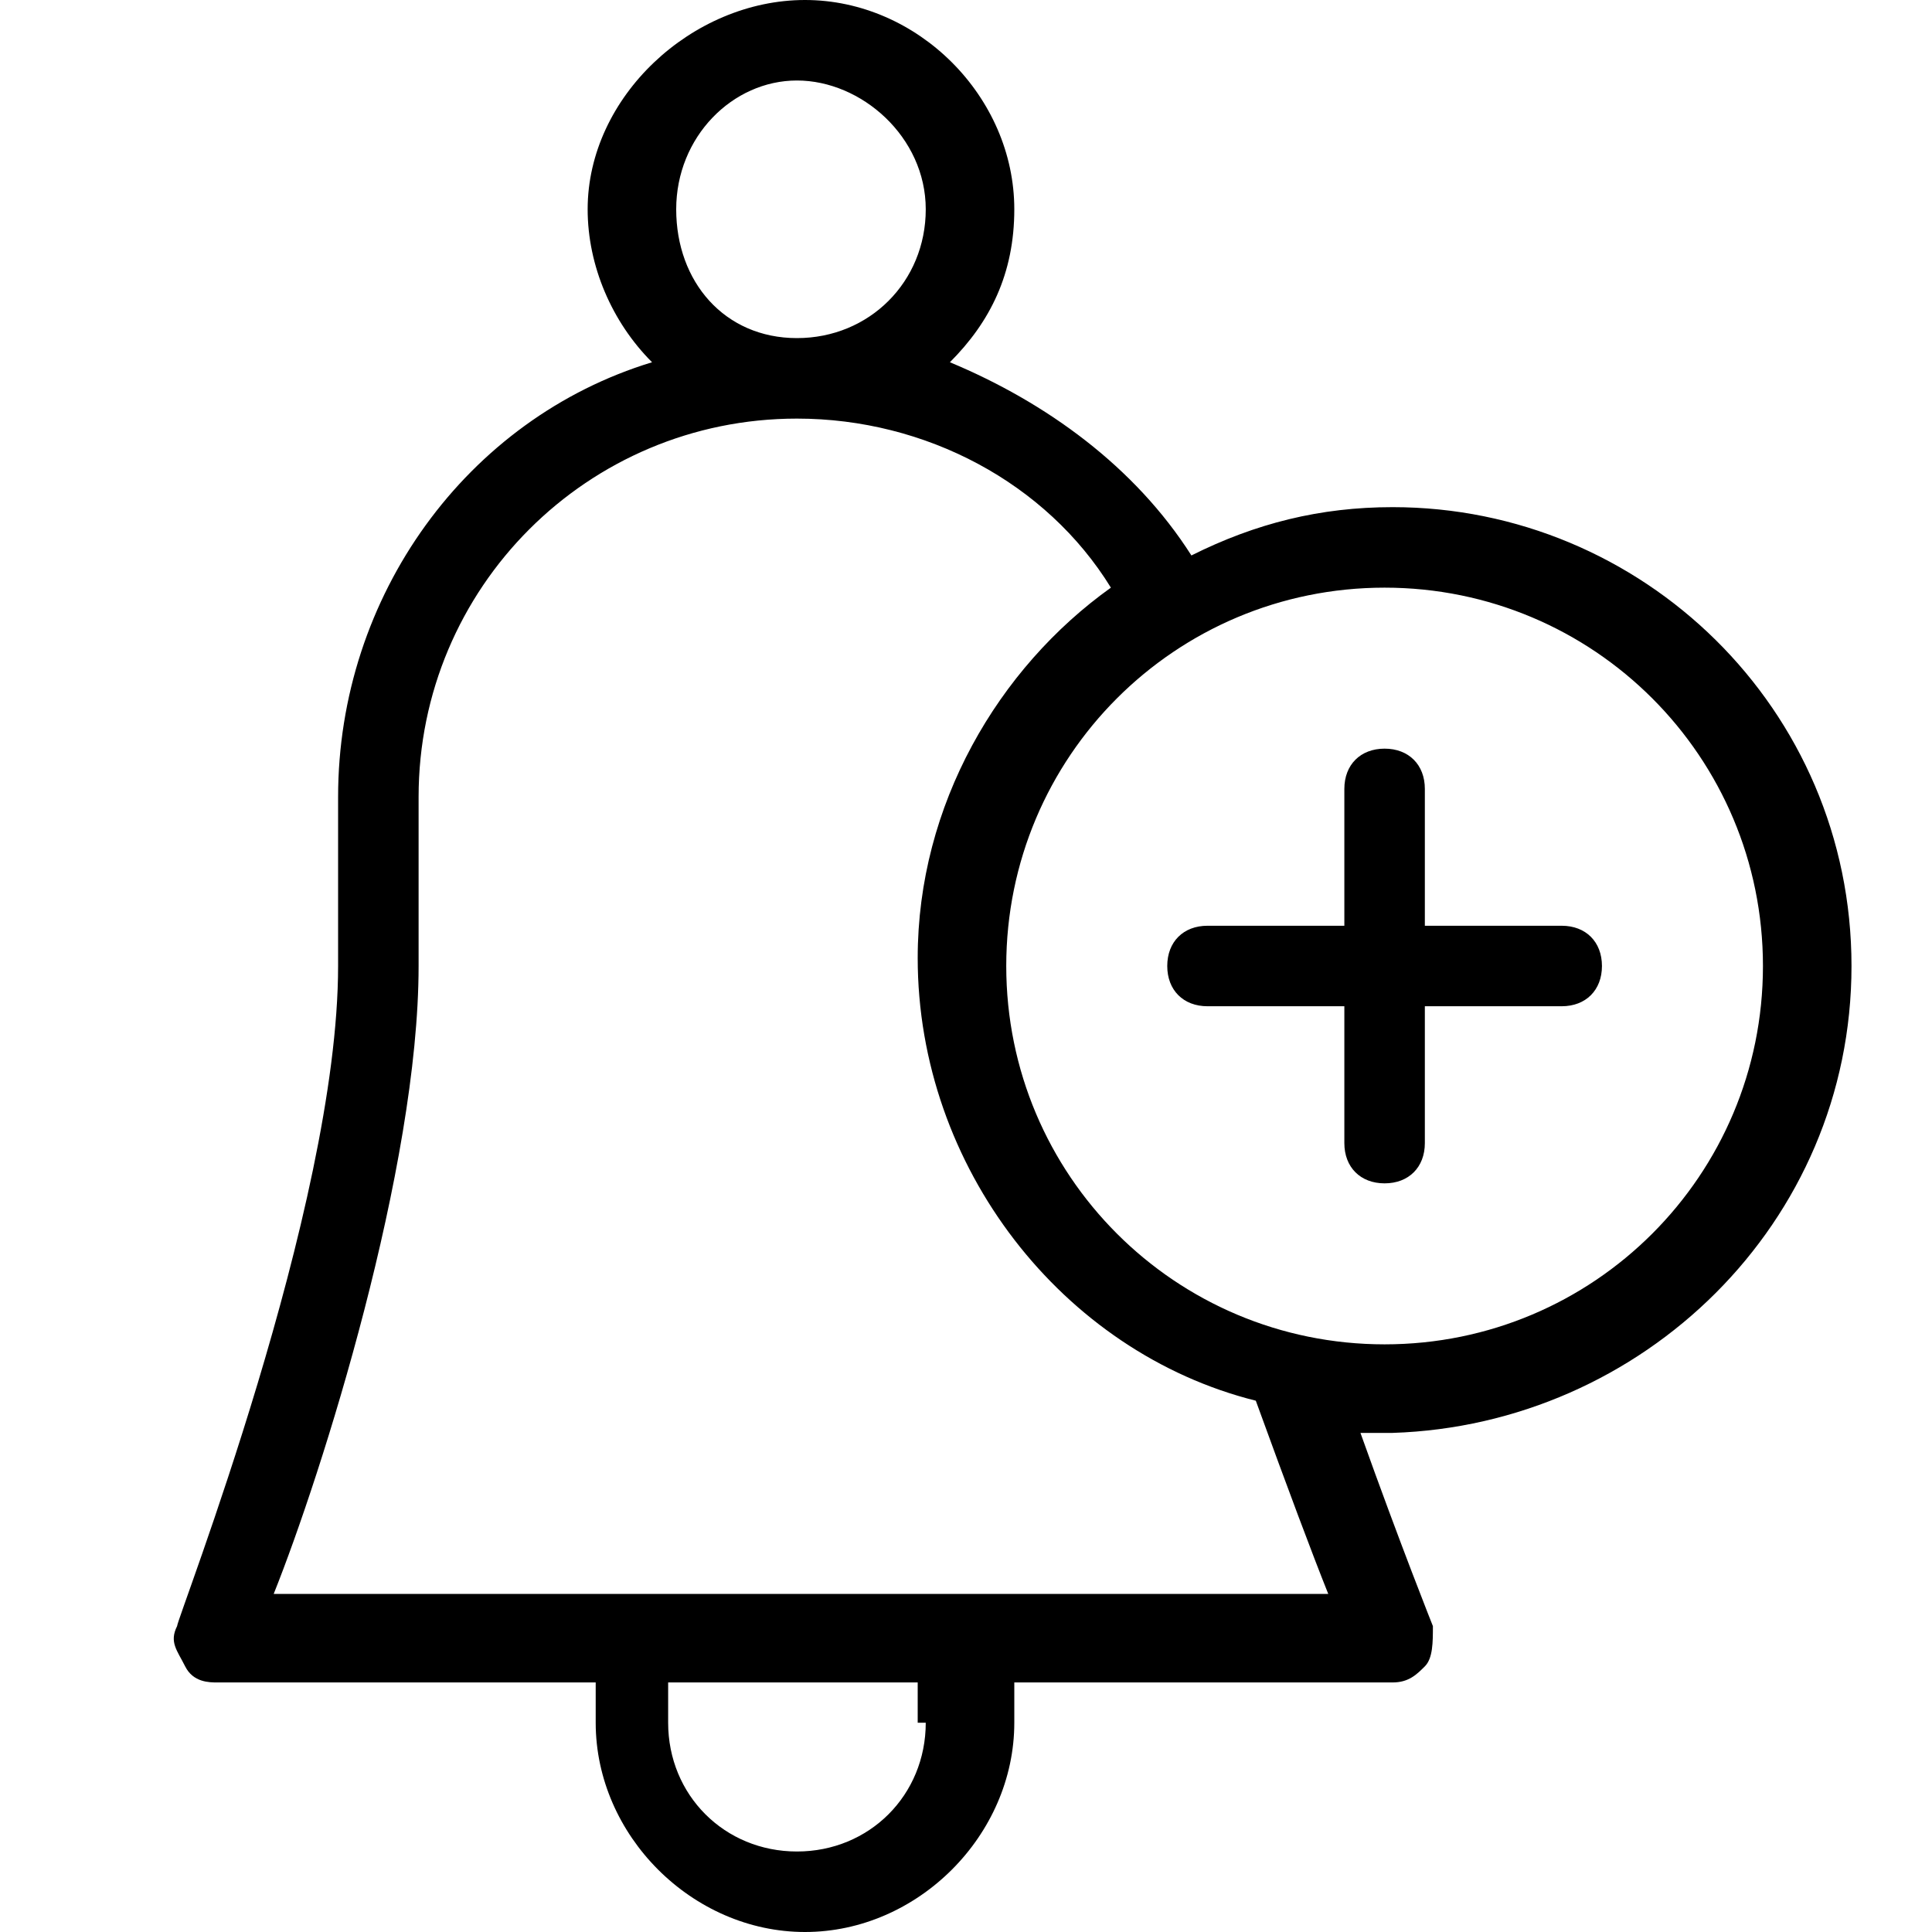
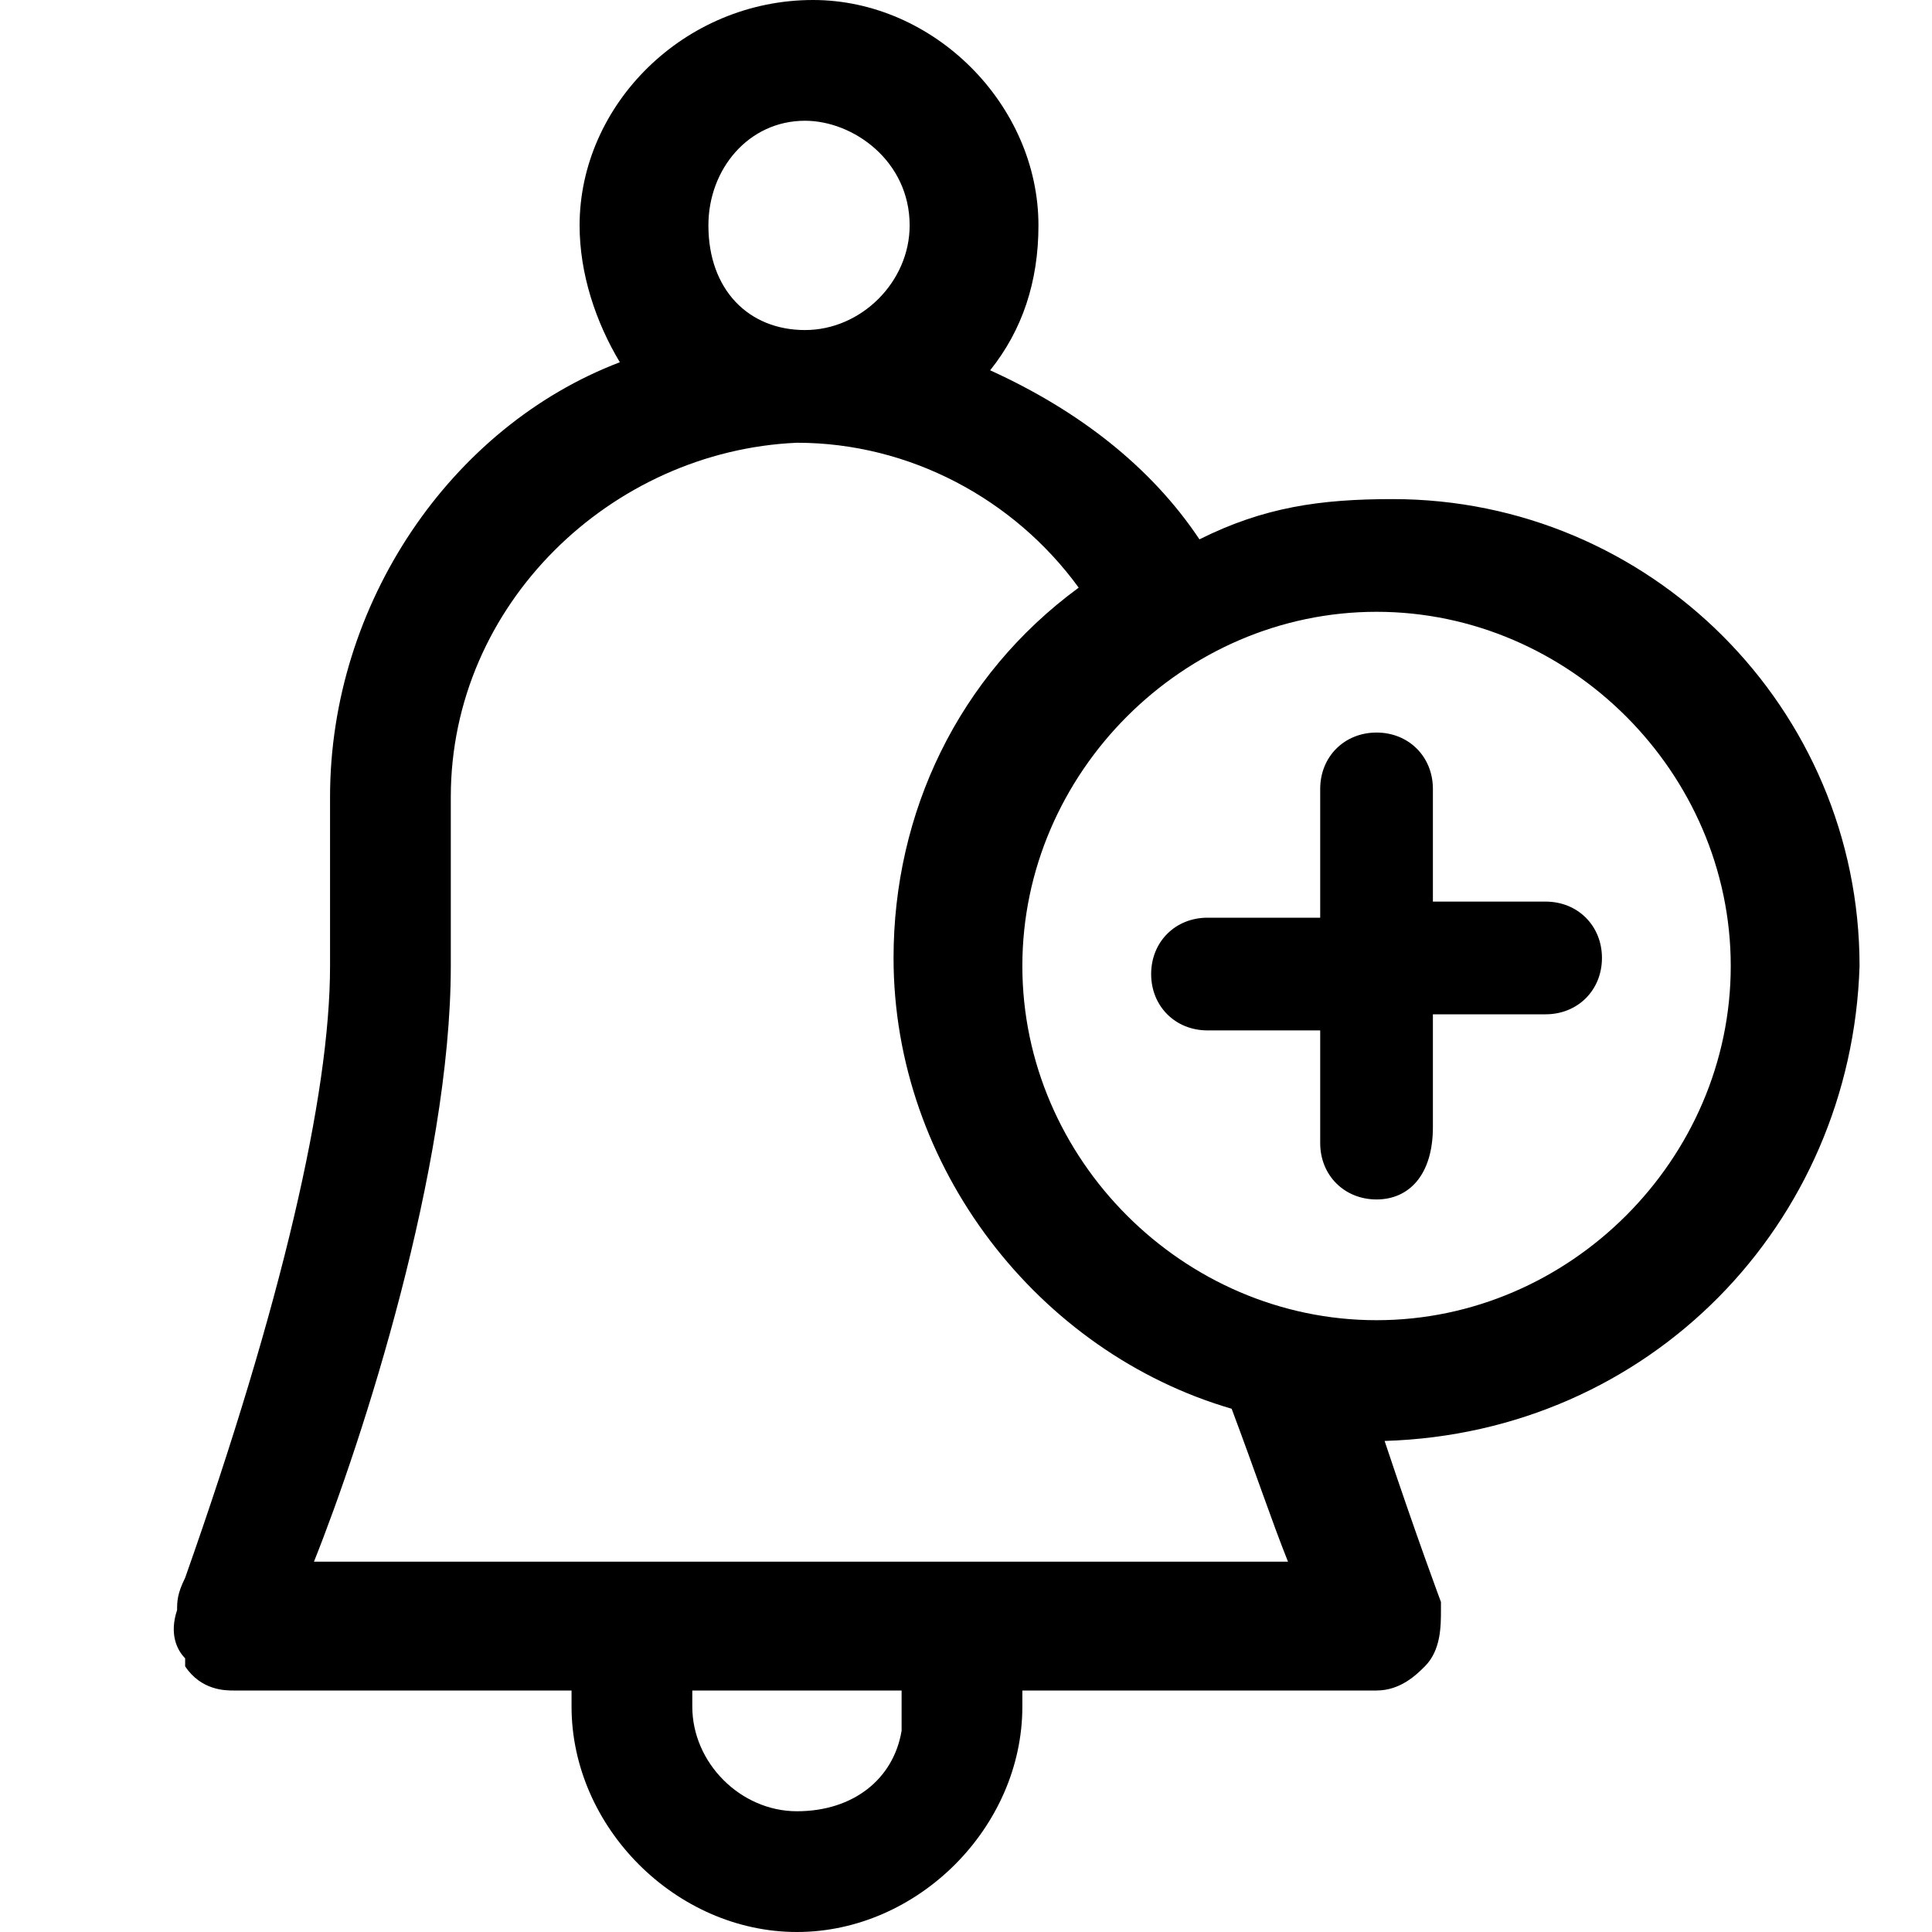
<svg xmlns="http://www.w3.org/2000/svg" version="1.1" id="Layer_1" x="0px" y="0px" viewBox="0 0 24 24" style="enable-background:new 0 0 24 24;" xml:space="preserve">
-   <path d="M23,12c0-3.2-2.6-5.7-5.7-5.7c-0.9,0-1.7,0.2-2.5,0.6c-0.7-1.1-1.8-1.9-3-2.4c0.5-0.5,0.8-1.1,0.8-1.9  c0-1.4-1.2-2.6-2.6-2.6S7.3,1.2,7.3,2.6c0,0.7,0.3,1.4,0.8,1.9C5.8,5.2,4.2,7.4,4.2,9.9V12c0,3-2,8.1-2,8.2c-0.1,0.2,0,0.3,0.1,0.5  s0.3,0.2,0.4,0.2h4.7v0.5c0,1.4,1.2,2.6,2.6,2.6s2.6-1.2,2.6-2.6v-0.5h4.7c0.2,0,0.3-0.1,0.4-0.2s0.1-0.3,0.1-0.5c0,0-0.4-1-0.9-2.4  c0.1,0,0.3,0,0.4,0C20.4,17.7,23,15.2,23,12z M21.9,12c0,2.6-2.1,4.7-4.7,4.7s-4.7-2.1-4.7-4.7c0-2.6,2.1-4.7,4.7-4.7  S21.9,9.4,21.9,12z M8.4,2.6C8.4,1.7,9.1,1,9.9,1s1.6,0.7,1.6,1.6s-0.7,1.6-1.6,1.6S8.4,3.5,8.4,2.6z M11.5,21.4  c0,0.9-0.7,1.6-1.6,1.6s-1.6-0.7-1.6-1.6v-0.5h3.1V21.4z M16.5,19.8H3.4C4,18.3,5.2,14.5,5.2,12V9.9c0-2.6,2.1-4.7,4.7-4.7  c1.6,0,3.1,0.8,3.9,2.1c-1.4,1-2.4,2.7-2.4,4.6c0,2.6,1.8,4.9,4.2,5.5C16,18.5,16.3,19.3,16.5,19.8z M15,12.5h1.7v1.7  c0,0.3,0.2,0.5,0.5,0.5s0.5-0.2,0.5-0.5v-1.7h1.7c0.3,0,0.5-0.2,0.5-0.5s-0.2-0.5-0.5-0.5h-1.7V9.8c0-0.3-0.2-0.5-0.5-0.5  s-0.5,0.2-0.5,0.5v1.7H15c-0.3,0-0.5,0.2-0.5,0.5C14.5,12.3,14.7,12.5,15,12.5z" />
+   <path d="M17.1,14.9c-0.4,0-0.7-0.3-0.7-0.7v-1.4H15c-0.4,0-0.7-0.3-0.7-0.7s0.3-0.7,0.7-0.7h1.4V9.8c0-0.4,0.3-0.7,0.7-0.7  c0.4,0,0.7,0.3,0.7,0.7v1.4h1.4c0.4,0,0.7,0.3,0.7,0.7s-0.3,0.7-0.7,0.7h-1.4v1.4C17.8,14.6,17.5,14.9,17.1,14.9z M17.2,17.9  L17.2,17.9c0.4,1.2,0.7,2,0.7,2l0,0.1c0,0.2,0,0.5-0.2,0.7c-0.1,0.1-0.3,0.3-0.6,0.3h-4.4v0.2c0,1.5-1.3,2.8-2.8,2.8  c-1.5,0-2.8-1.3-2.8-2.8V21H2.9c-0.1,0-0.4,0-0.6-0.3l0-0.1c-0.1-0.1-0.2-0.3-0.1-0.6c0-0.1,0-0.2,0.1-0.4c1.2-3.4,1.8-6,1.8-7.6  V9.9c0-2.4,1.5-4.6,3.6-5.4C7.4,4,7.2,3.4,7.2,2.8C7.2,1.3,8.5,0,10.1,0c1.5,0,2.8,1.3,2.8,2.8c0,0.7-0.2,1.3-0.6,1.8  c1.1,0.5,2,1.2,2.6,2.1c0.8-0.4,1.5-0.5,2.4-0.5c3.2,0,5.8,2.6,5.8,5.8C23,15.2,20.5,17.8,17.2,17.9z M11.2,21.5V21H8.6v0.2  c0,0.7,0.6,1.3,1.3,1.3C10.6,22.5,11.1,22.1,11.2,21.5L11.2,21.5z M17.1,16.4c2.4,0,4.4-2,4.4-4.4c0-2.4-2-4.4-4.4-4.4  s-4.4,2-4.4,4.4C12.7,14.4,14.7,16.4,17.1,16.4z M5.6,9.9V12c0,2.5-1.1,5.9-1.7,7.4h12.1c-0.2-0.5-0.4-1.1-0.7-1.9  c-2.4-0.7-4.2-3-4.2-5.6c0-1.8,0.8-3.5,2.3-4.6c-0.8-1.1-2.1-1.8-3.5-1.8C7.6,5.6,5.6,7.5,5.6,9.9z M11.3,2.8c0-0.8-0.7-1.3-1.3-1.3  c-0.7,0-1.2,0.6-1.2,1.3c0,0.8,0.5,1.3,1.2,1.3C10.7,4.1,11.3,3.5,11.3,2.8z" />
</svg>
